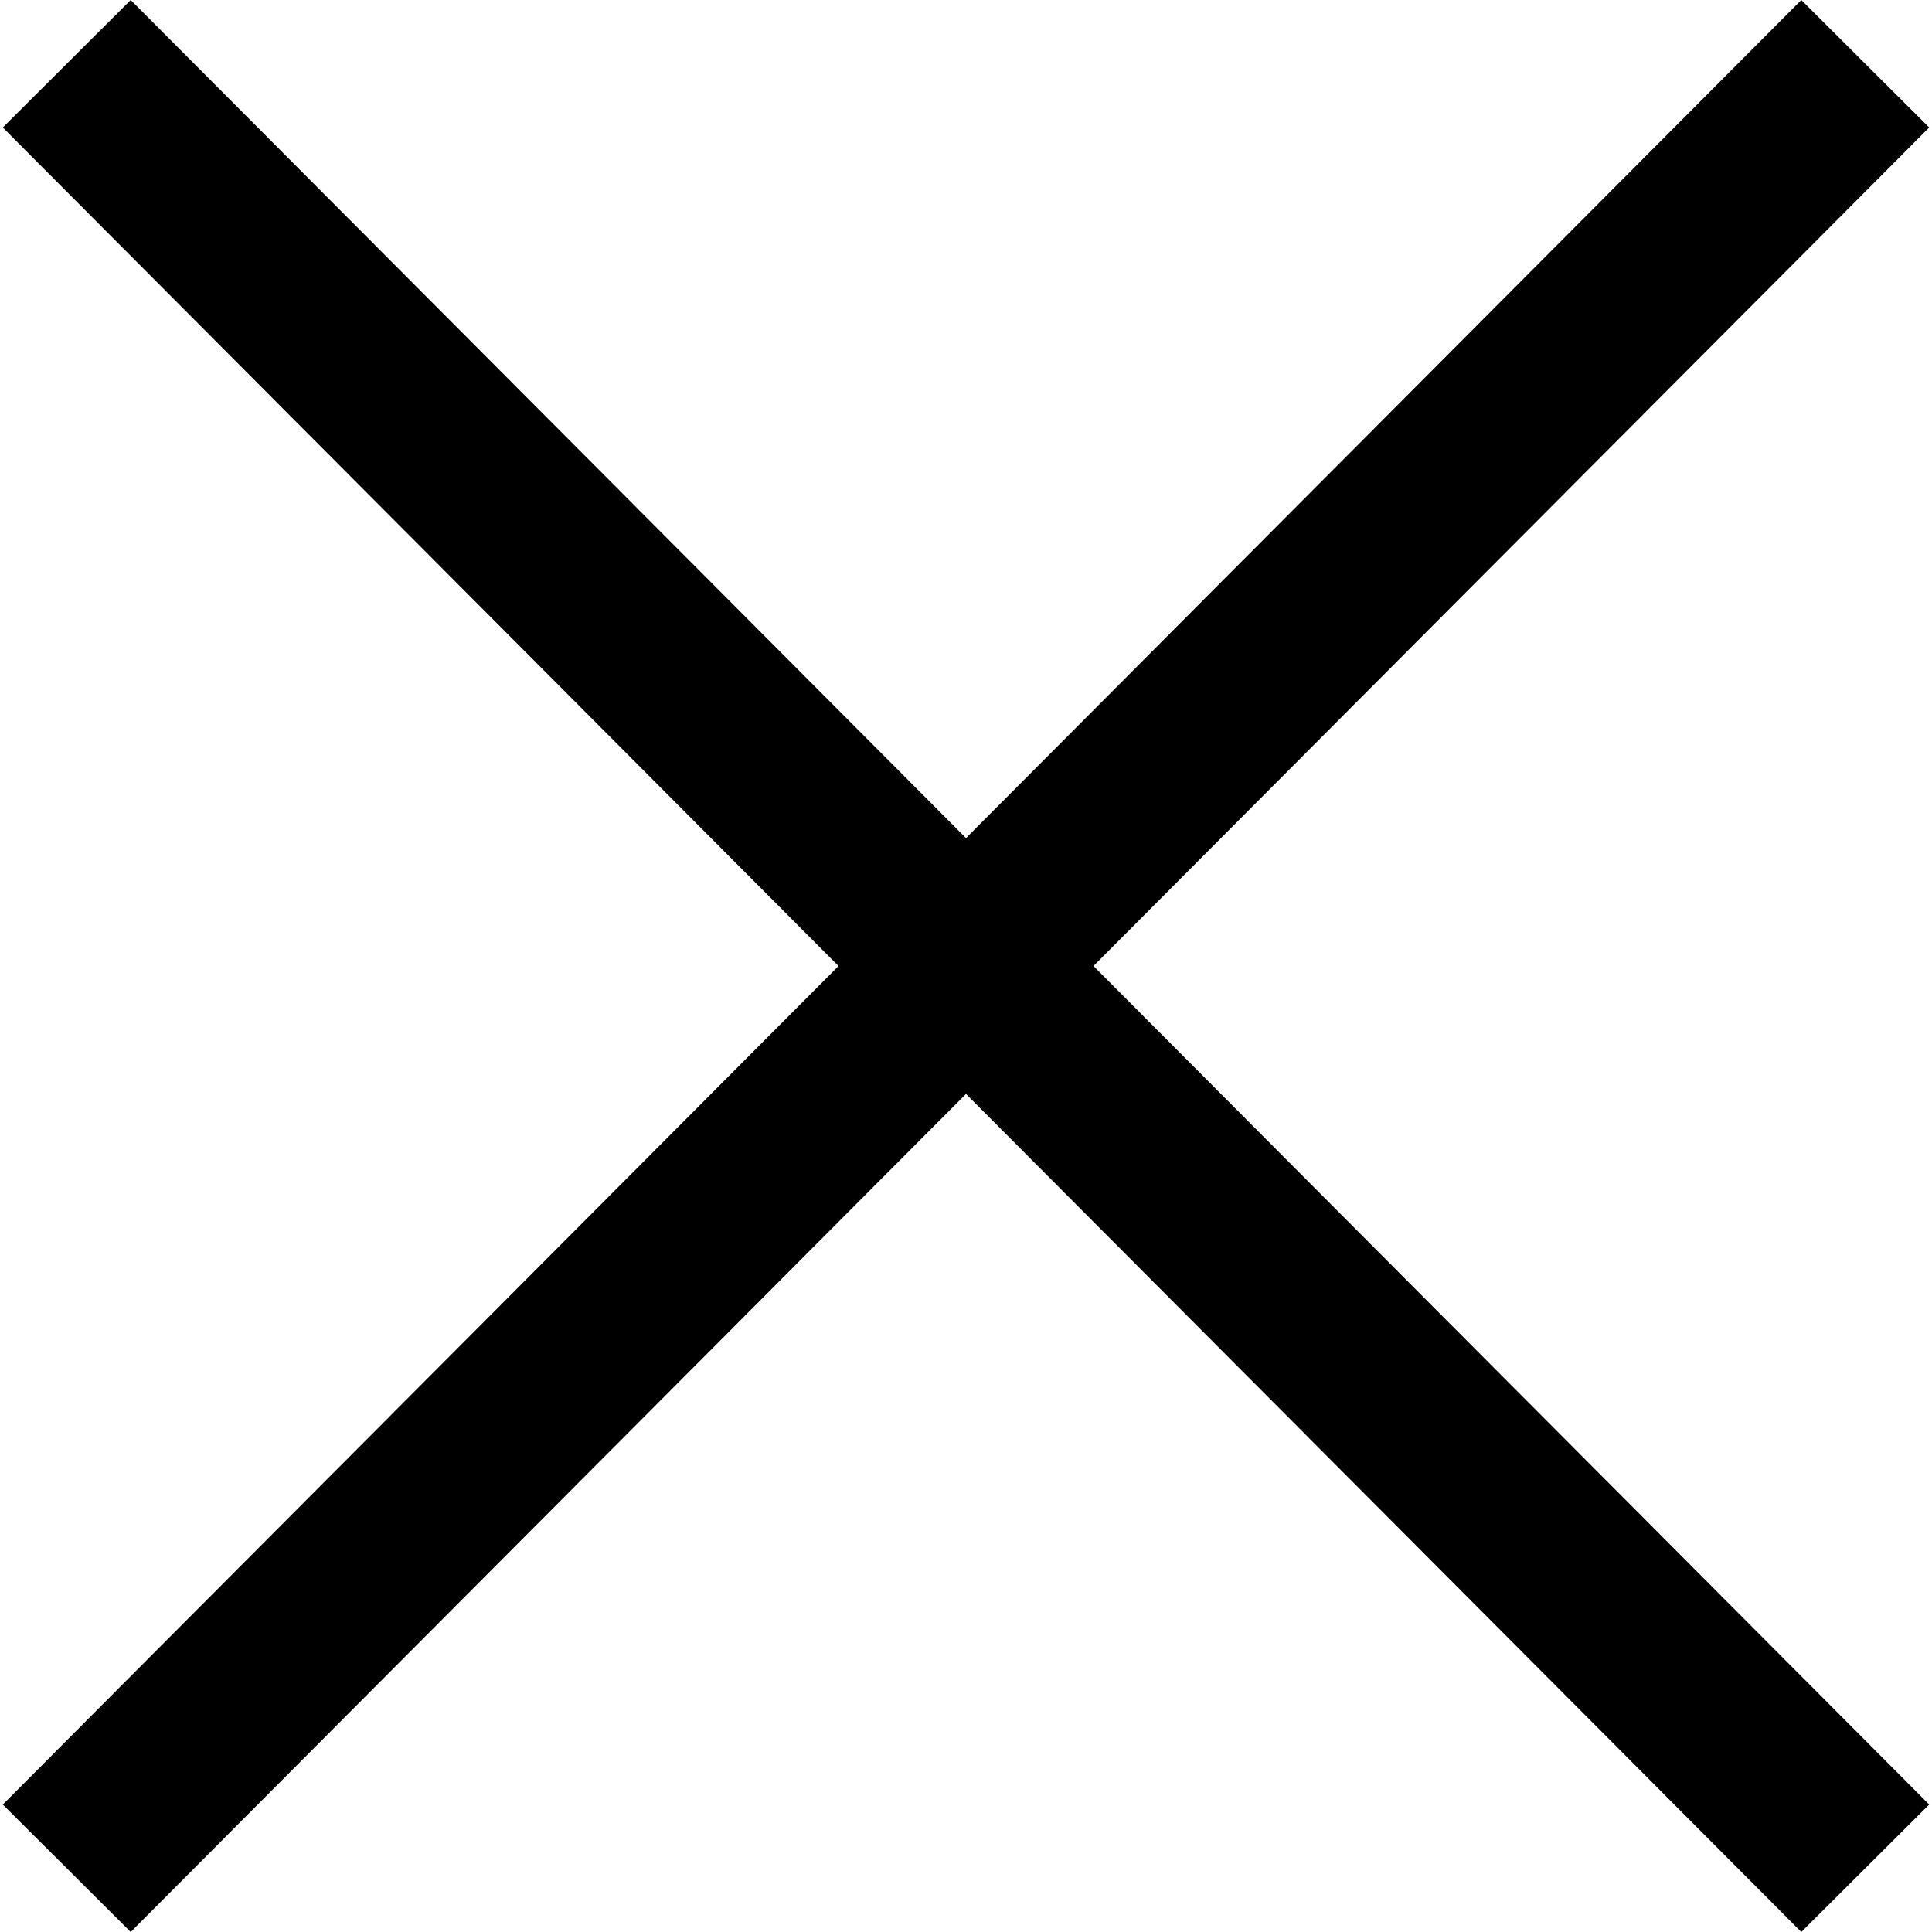
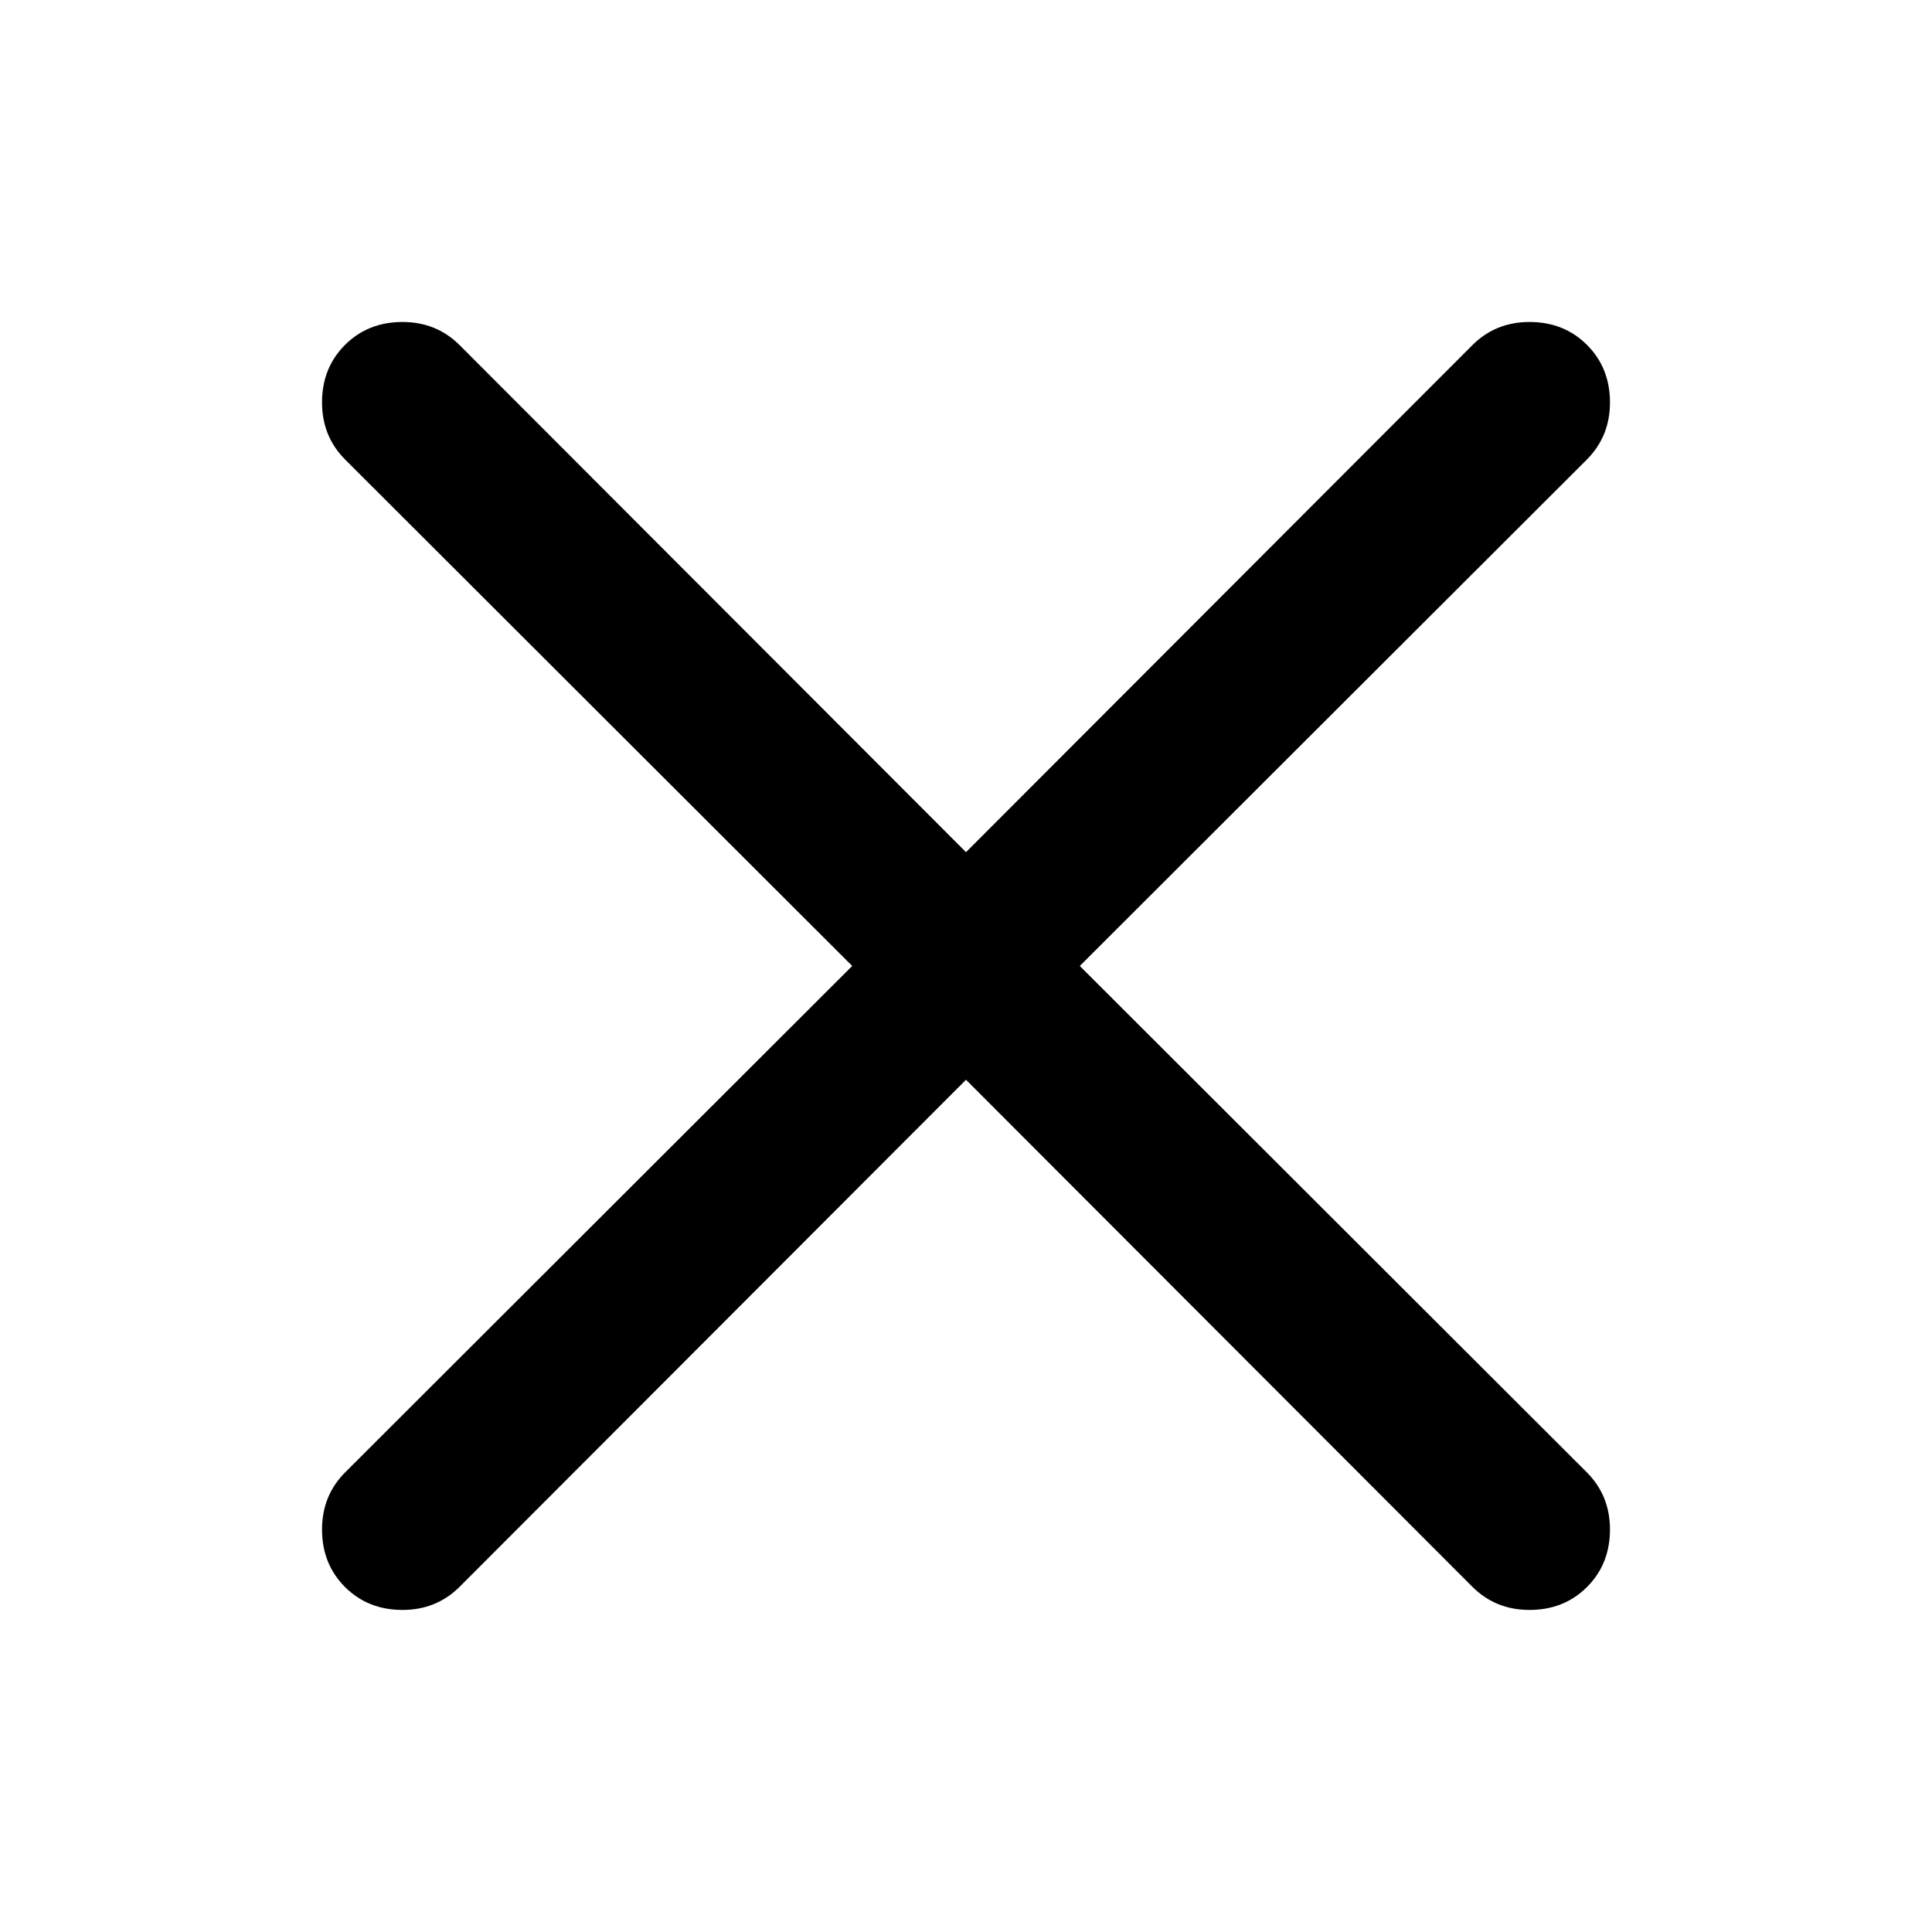
- <svg xmlns="http://www.w3.org/2000/svg" fill="#000000" height="800px" width="800px" version="1.1" id="Capa_1" viewBox="0 0 490 490" xml:space="preserve">
-   <polygon points="456.851,0 245,212.564 33.149,0 0.708,32.337 212.669,245.004 0.708,457.678 33.149,490 245,277.443 456.851,490   489.292,457.678 277.331,245.004 489.292,32.337 " />
+ <svg xmlns="http://www.w3.org/2000/svg" class="svg-icon" style="width: 1em; height: 1em;vertical-align: middle;fill: currentColor;overflow: hidden;" viewBox="0 0 1024 1024" version="1.1">
+   <path d="M810.66 170.66q18.33 0 30.495 12.165t12.165 30.495q0 18.002-12.329 30.331l-268.677 268.329 268.677 268.329q12.329 12.329 12.329 30.331 0 18.33-12.165 30.495t-30.495 12.165q-18.002 0-30.331-12.329l-268.329-268.677-268.329 268.677q-12.329 12.329-30.331 12.329-18.33 0-30.495-12.165t-12.165-30.495q0-18.002 12.329-30.331l268.677-268.329-268.677-268.329q-12.329-12.329-12.329-30.331 0-18.33 12.165-30.495t30.495-12.165q18.002 0 30.331 12.329l268.329 268.677 268.329-268.677q12.329-12.329 30.331-12.329z" />
</svg>
